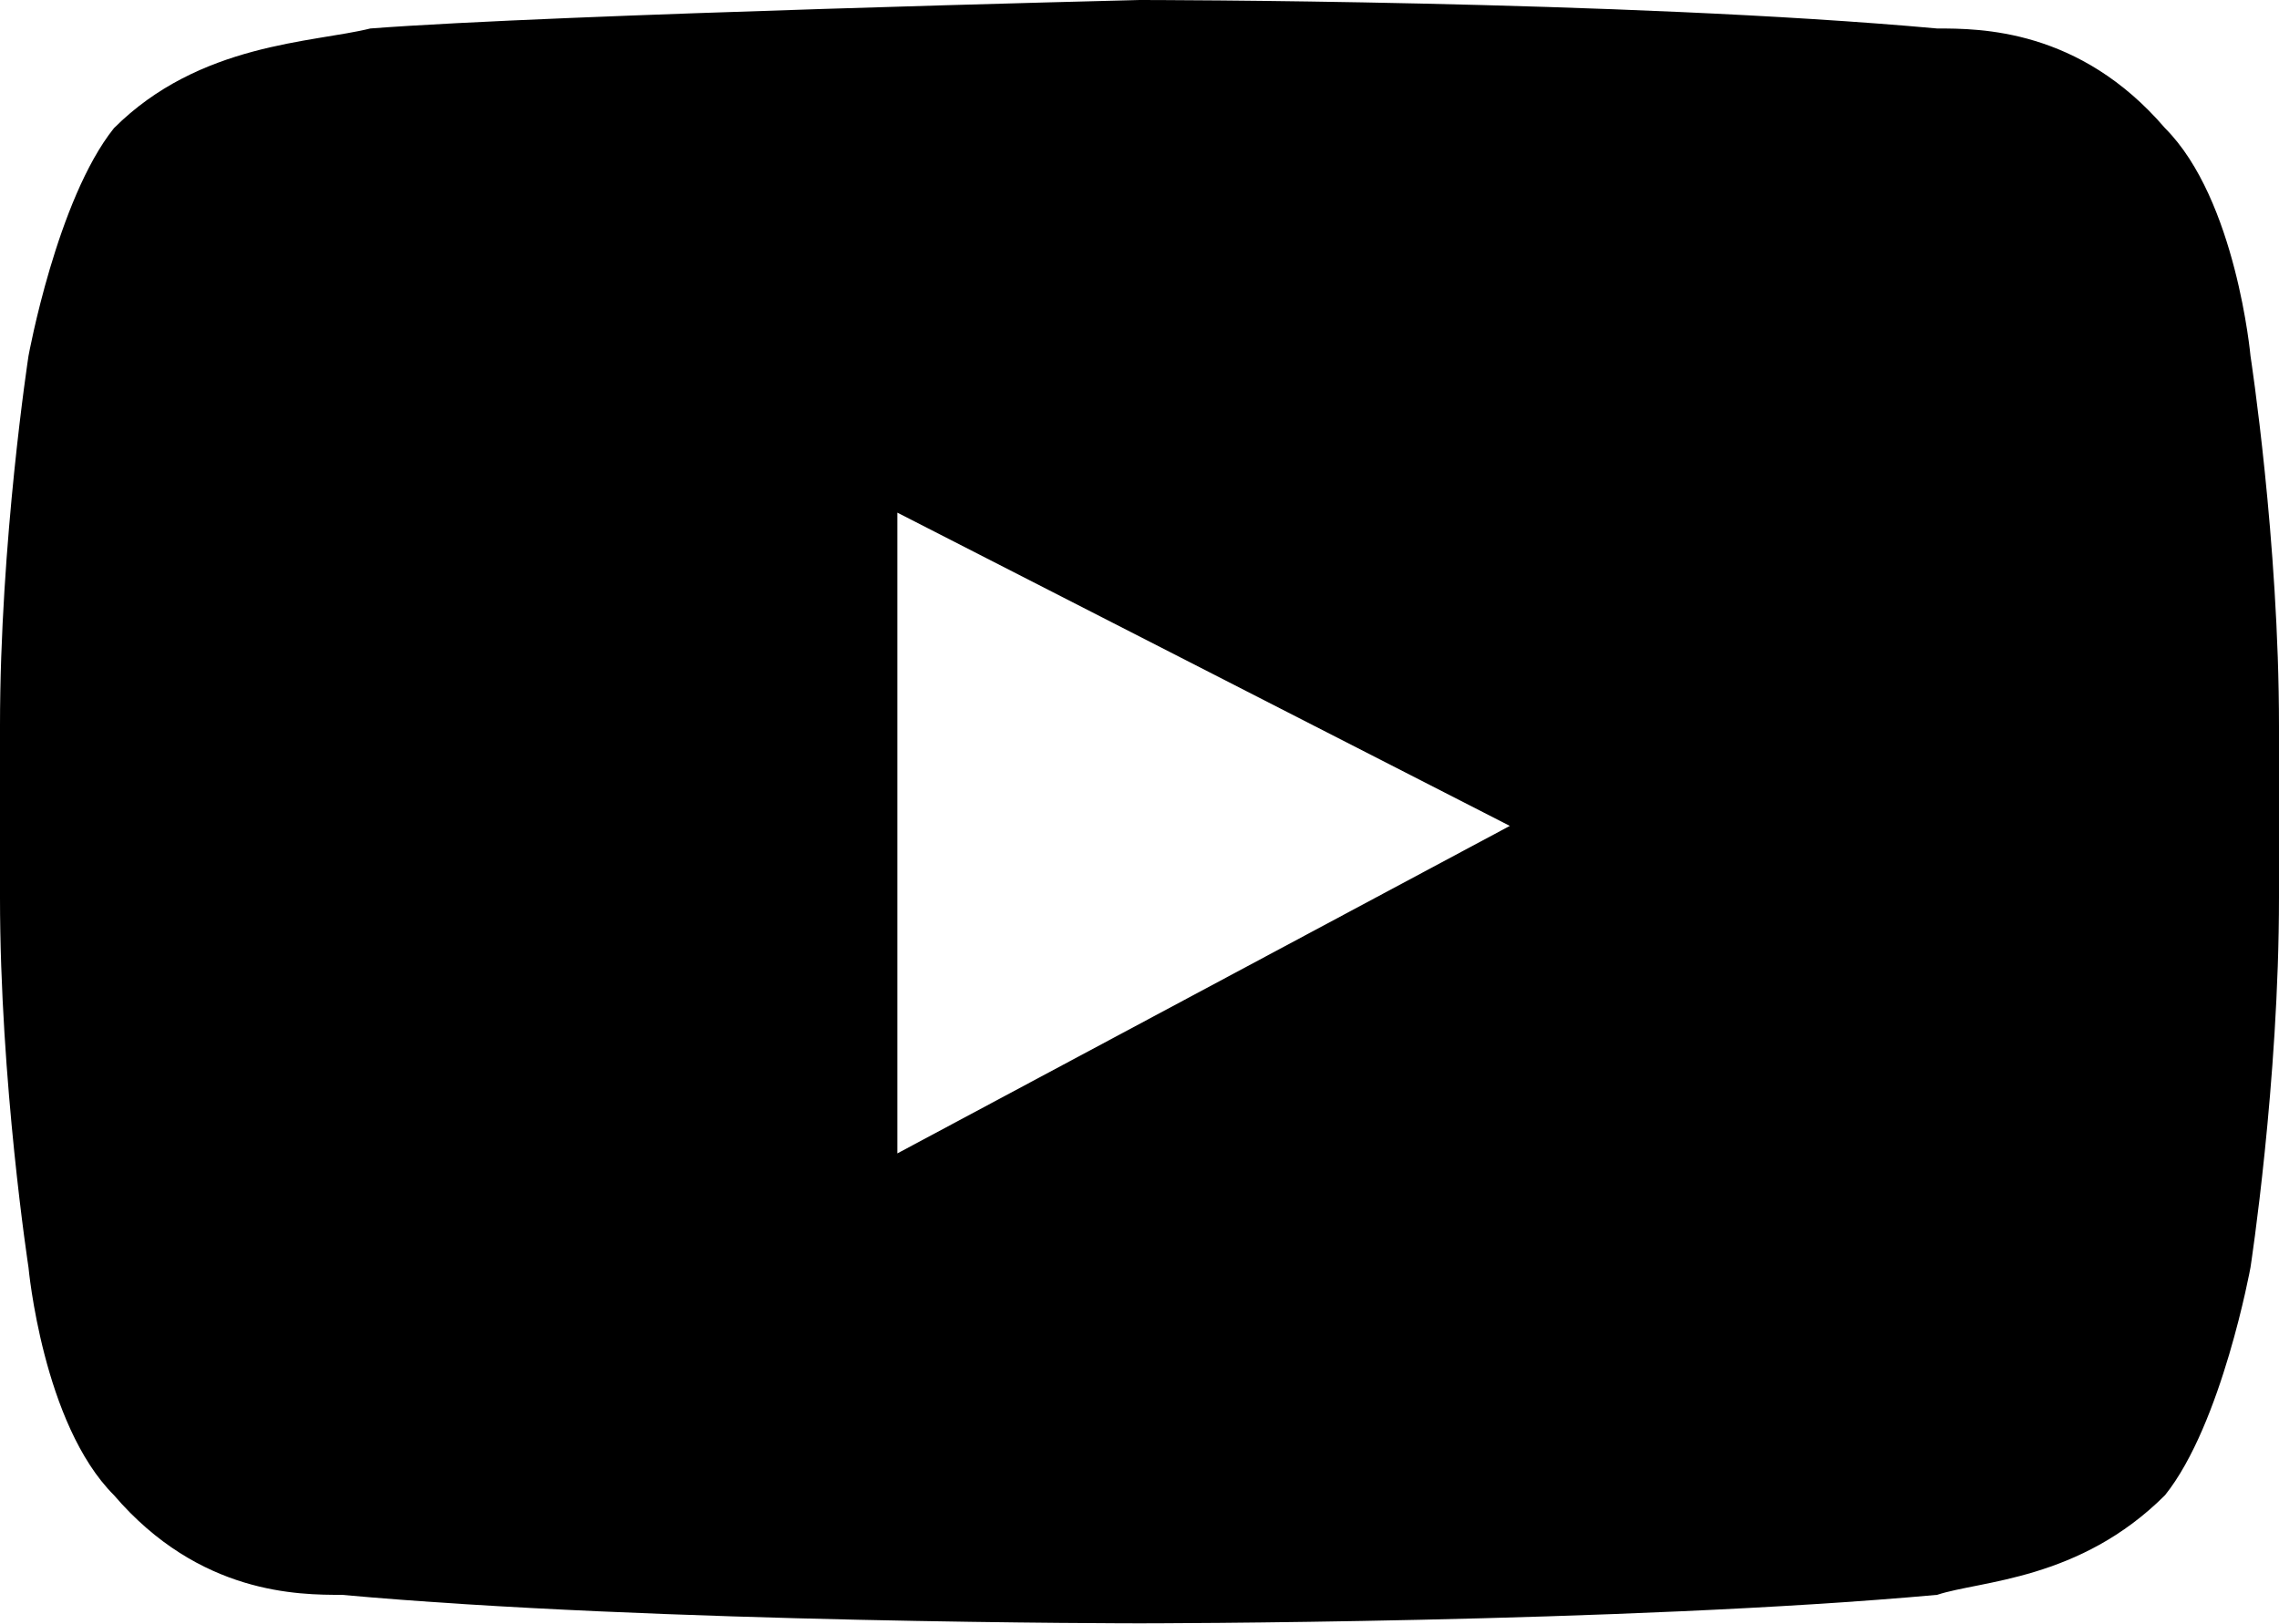
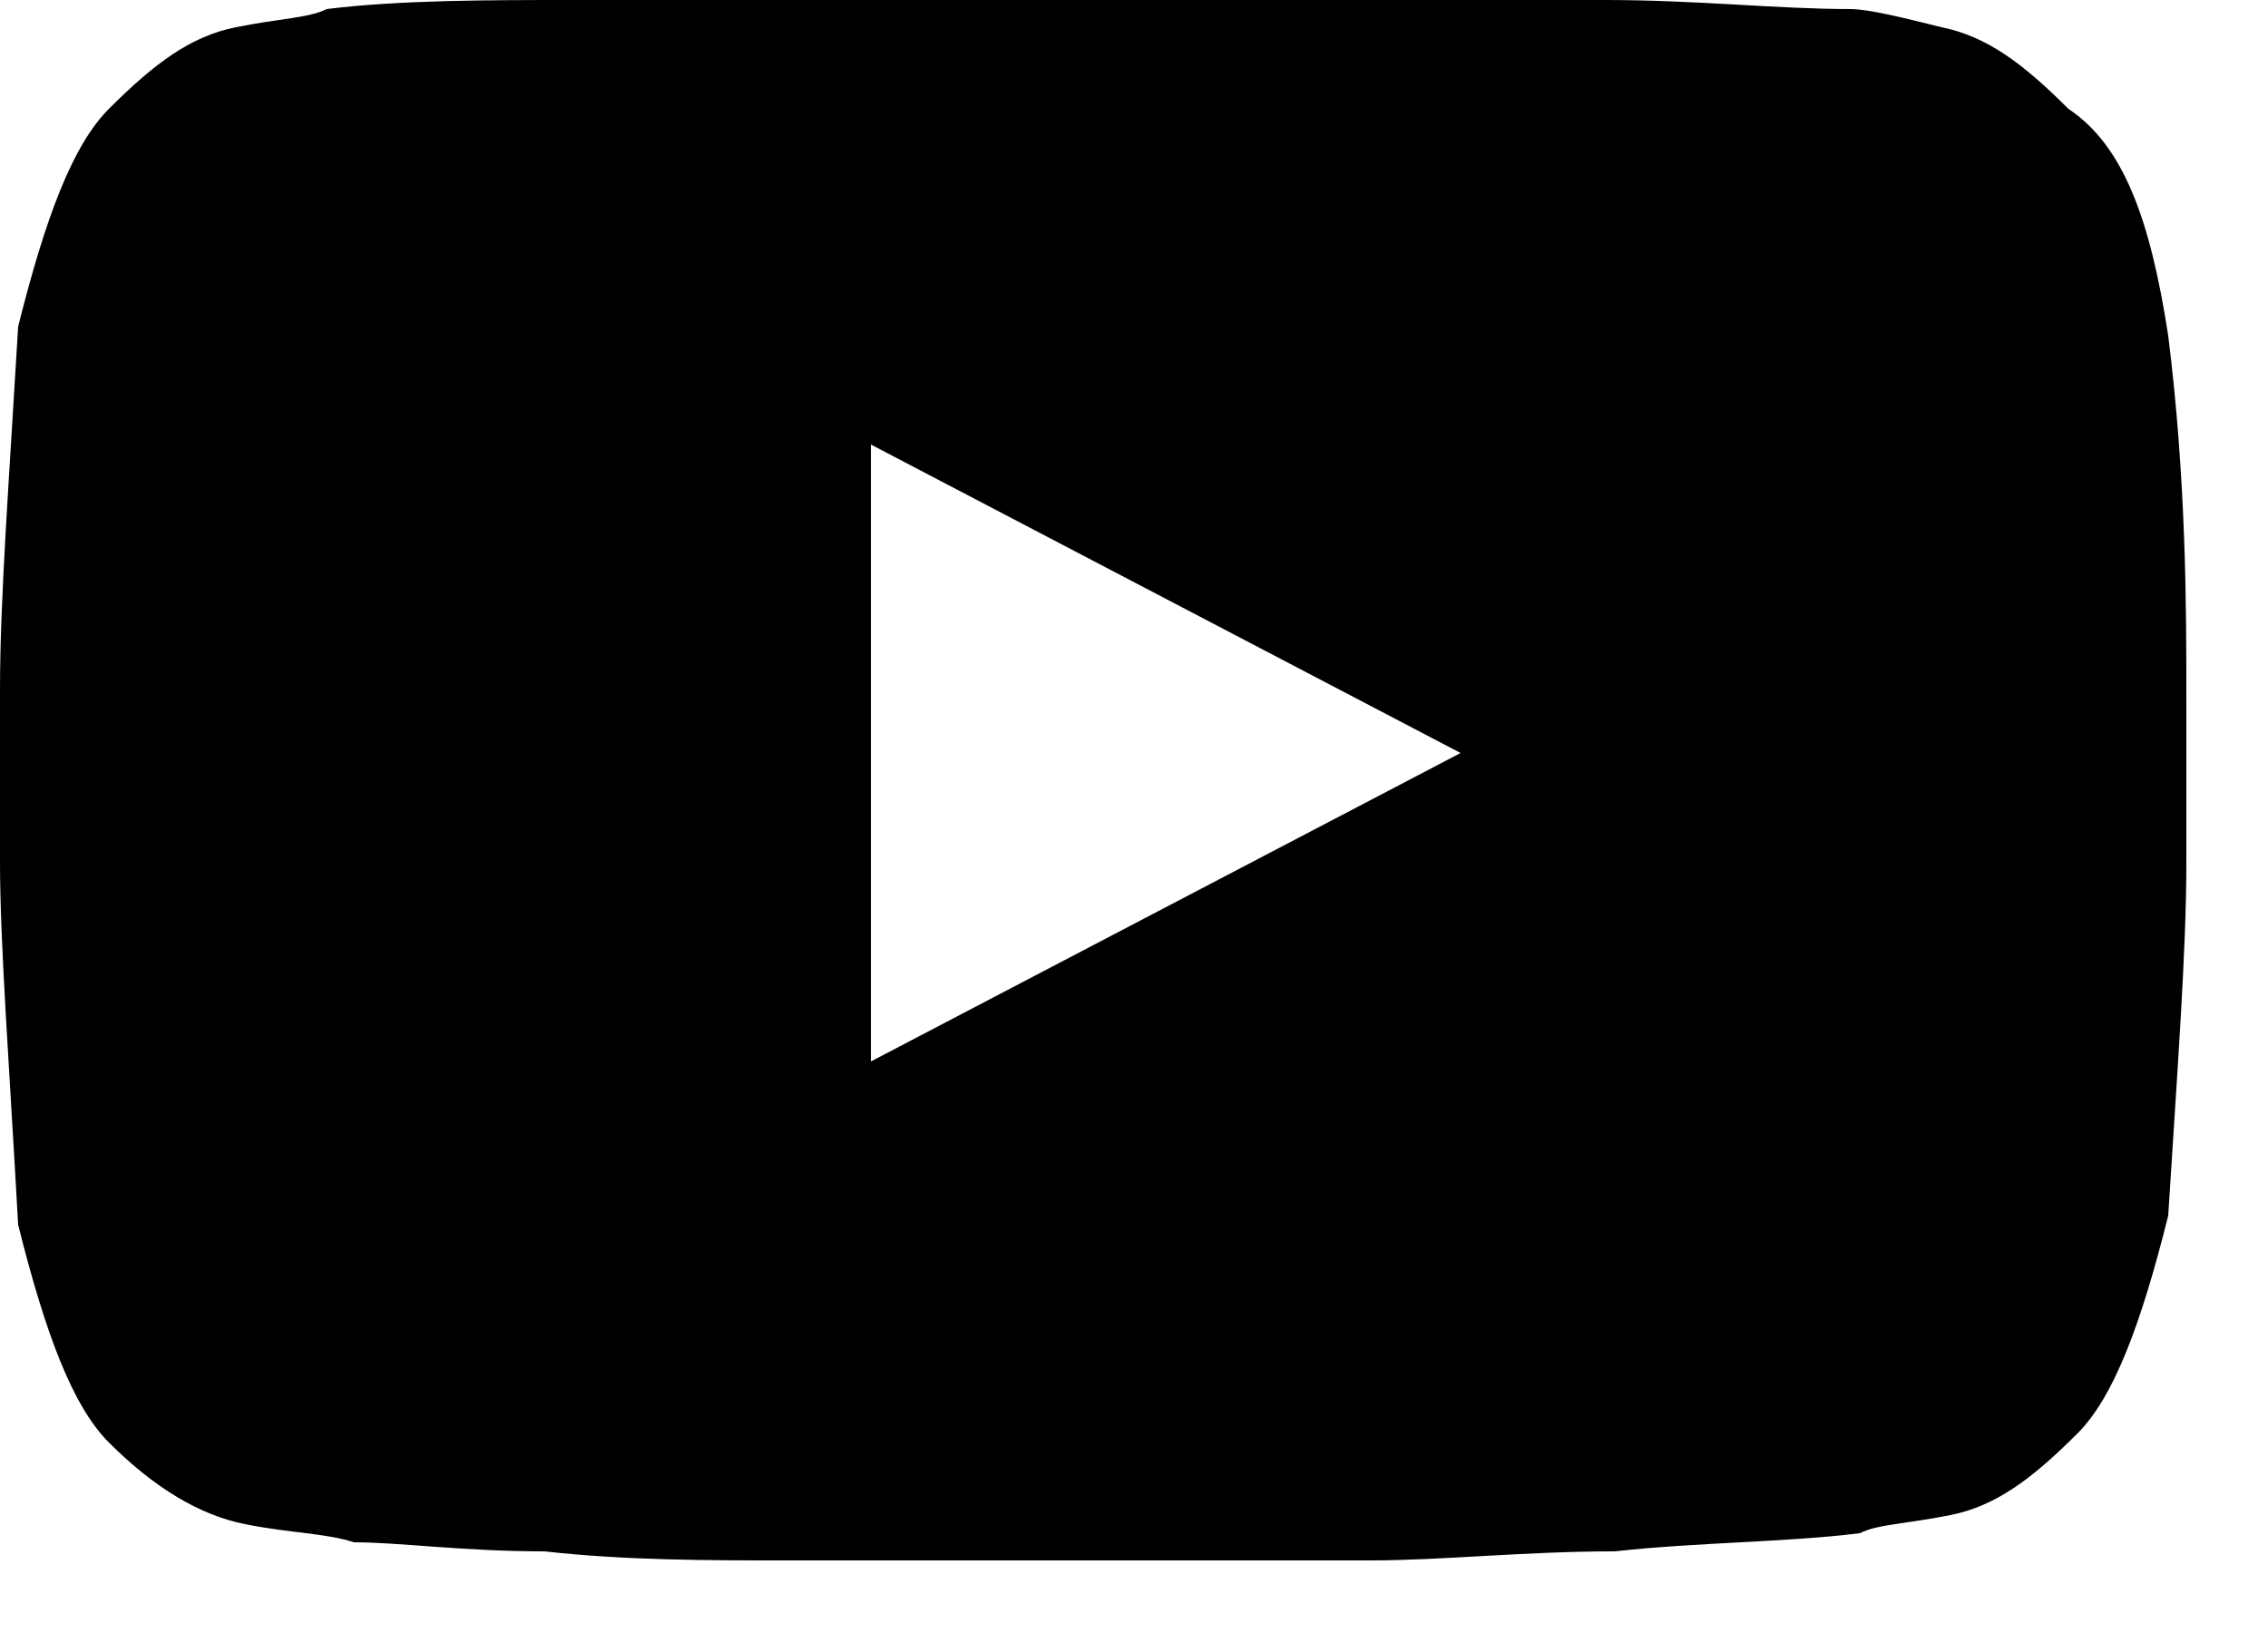
- <svg xmlns="http://www.w3.org/2000/svg" width="16" height="11.4" viewBox="-1262.1 945.1 16 11.4">
-   <path d="M-1246.3 954s-.2 1.1-.6 1.6c-.6.6-1.3.6-1.6.7-2.2.2-5.6.2-5.6.2s-3.4 0-5.6-.2c-.3 0-1 0-1.6-.7-.5-.5-.6-1.6-.6-1.6s-.2-1.3-.2-2.6v-1.2c0-1.3.2-2.6.2-2.6s.2-1.1.6-1.6c.6-.6 1.4-.6 1.8-.7 1.3-.1 5.4-.2 5.4-.2s3.4 0 5.6.2c.3 0 1 0 1.6.7.5.5.6 1.6.6 1.6s.2 1.3.2 2.6v1.2c0 1.3-.2 2.6-.2 2.6zm-9.5-5.3v4.5l4.3-2.3-4.3-2.2z" />
+ <svg xmlns="http://www.w3.org/2000/svg" width="25" height="18" viewBox="0 0 25 18">
+   <path id="Icn_YouTube" d="M9.6,11.7l6.5-3.4L9.6,4.9V11.7z M23.9,3.7c0.2,1.6,0.2,3,0.2,4v1.8c0,1-0.1,2.3-0.2,3.9  c-0.3,1.2-0.6,2-1,2.4c-0.5,0.5-0.9,0.8-1.4,0.9c-0.5,0.1-0.8,0.1-1,0.2c-0.8,0.1-1.8,0.1-2.7,0.2c-1,0-1.9,0.1-2.7,0.1s-1.8,0-3,0  c-1.3,0-2.5,0-3.4,0c-0.9,0-1.8,0-2.7-0.1c-0.9,0-1.6-0.1-2.1-0.1c-0.3-0.1-0.7-0.1-1.2-0.2c-0.5-0.1-1-0.4-1.5-0.9  c-0.4-0.4-0.7-1.2-1-2.4C0.1,11.7,0,10.4,0,9.5V7.6c0-1,0.1-2.3,0.2-4c0.3-1.2,0.6-2,1-2.4c0.5-0.5,0.9-0.8,1.4-0.9  c0.5-0.1,0.8-0.1,1-0.2c0.8-0.1,1.8-0.1,2.7-0.1c1,0,1.9-0.1,2.7-0.1s1.8,0,3,0s2.1,0,3,0s1.8,0,2.7,0.1c1,0,1.9,0.1,2.7,0.1  c0.2,0,0.6,0.1,1,0.2c0.5,0.1,0.9,0.4,1.4,0.9C23.4,1.6,23.7,2.4,23.9,3.7L23.9,3.7z" />
</svg>
